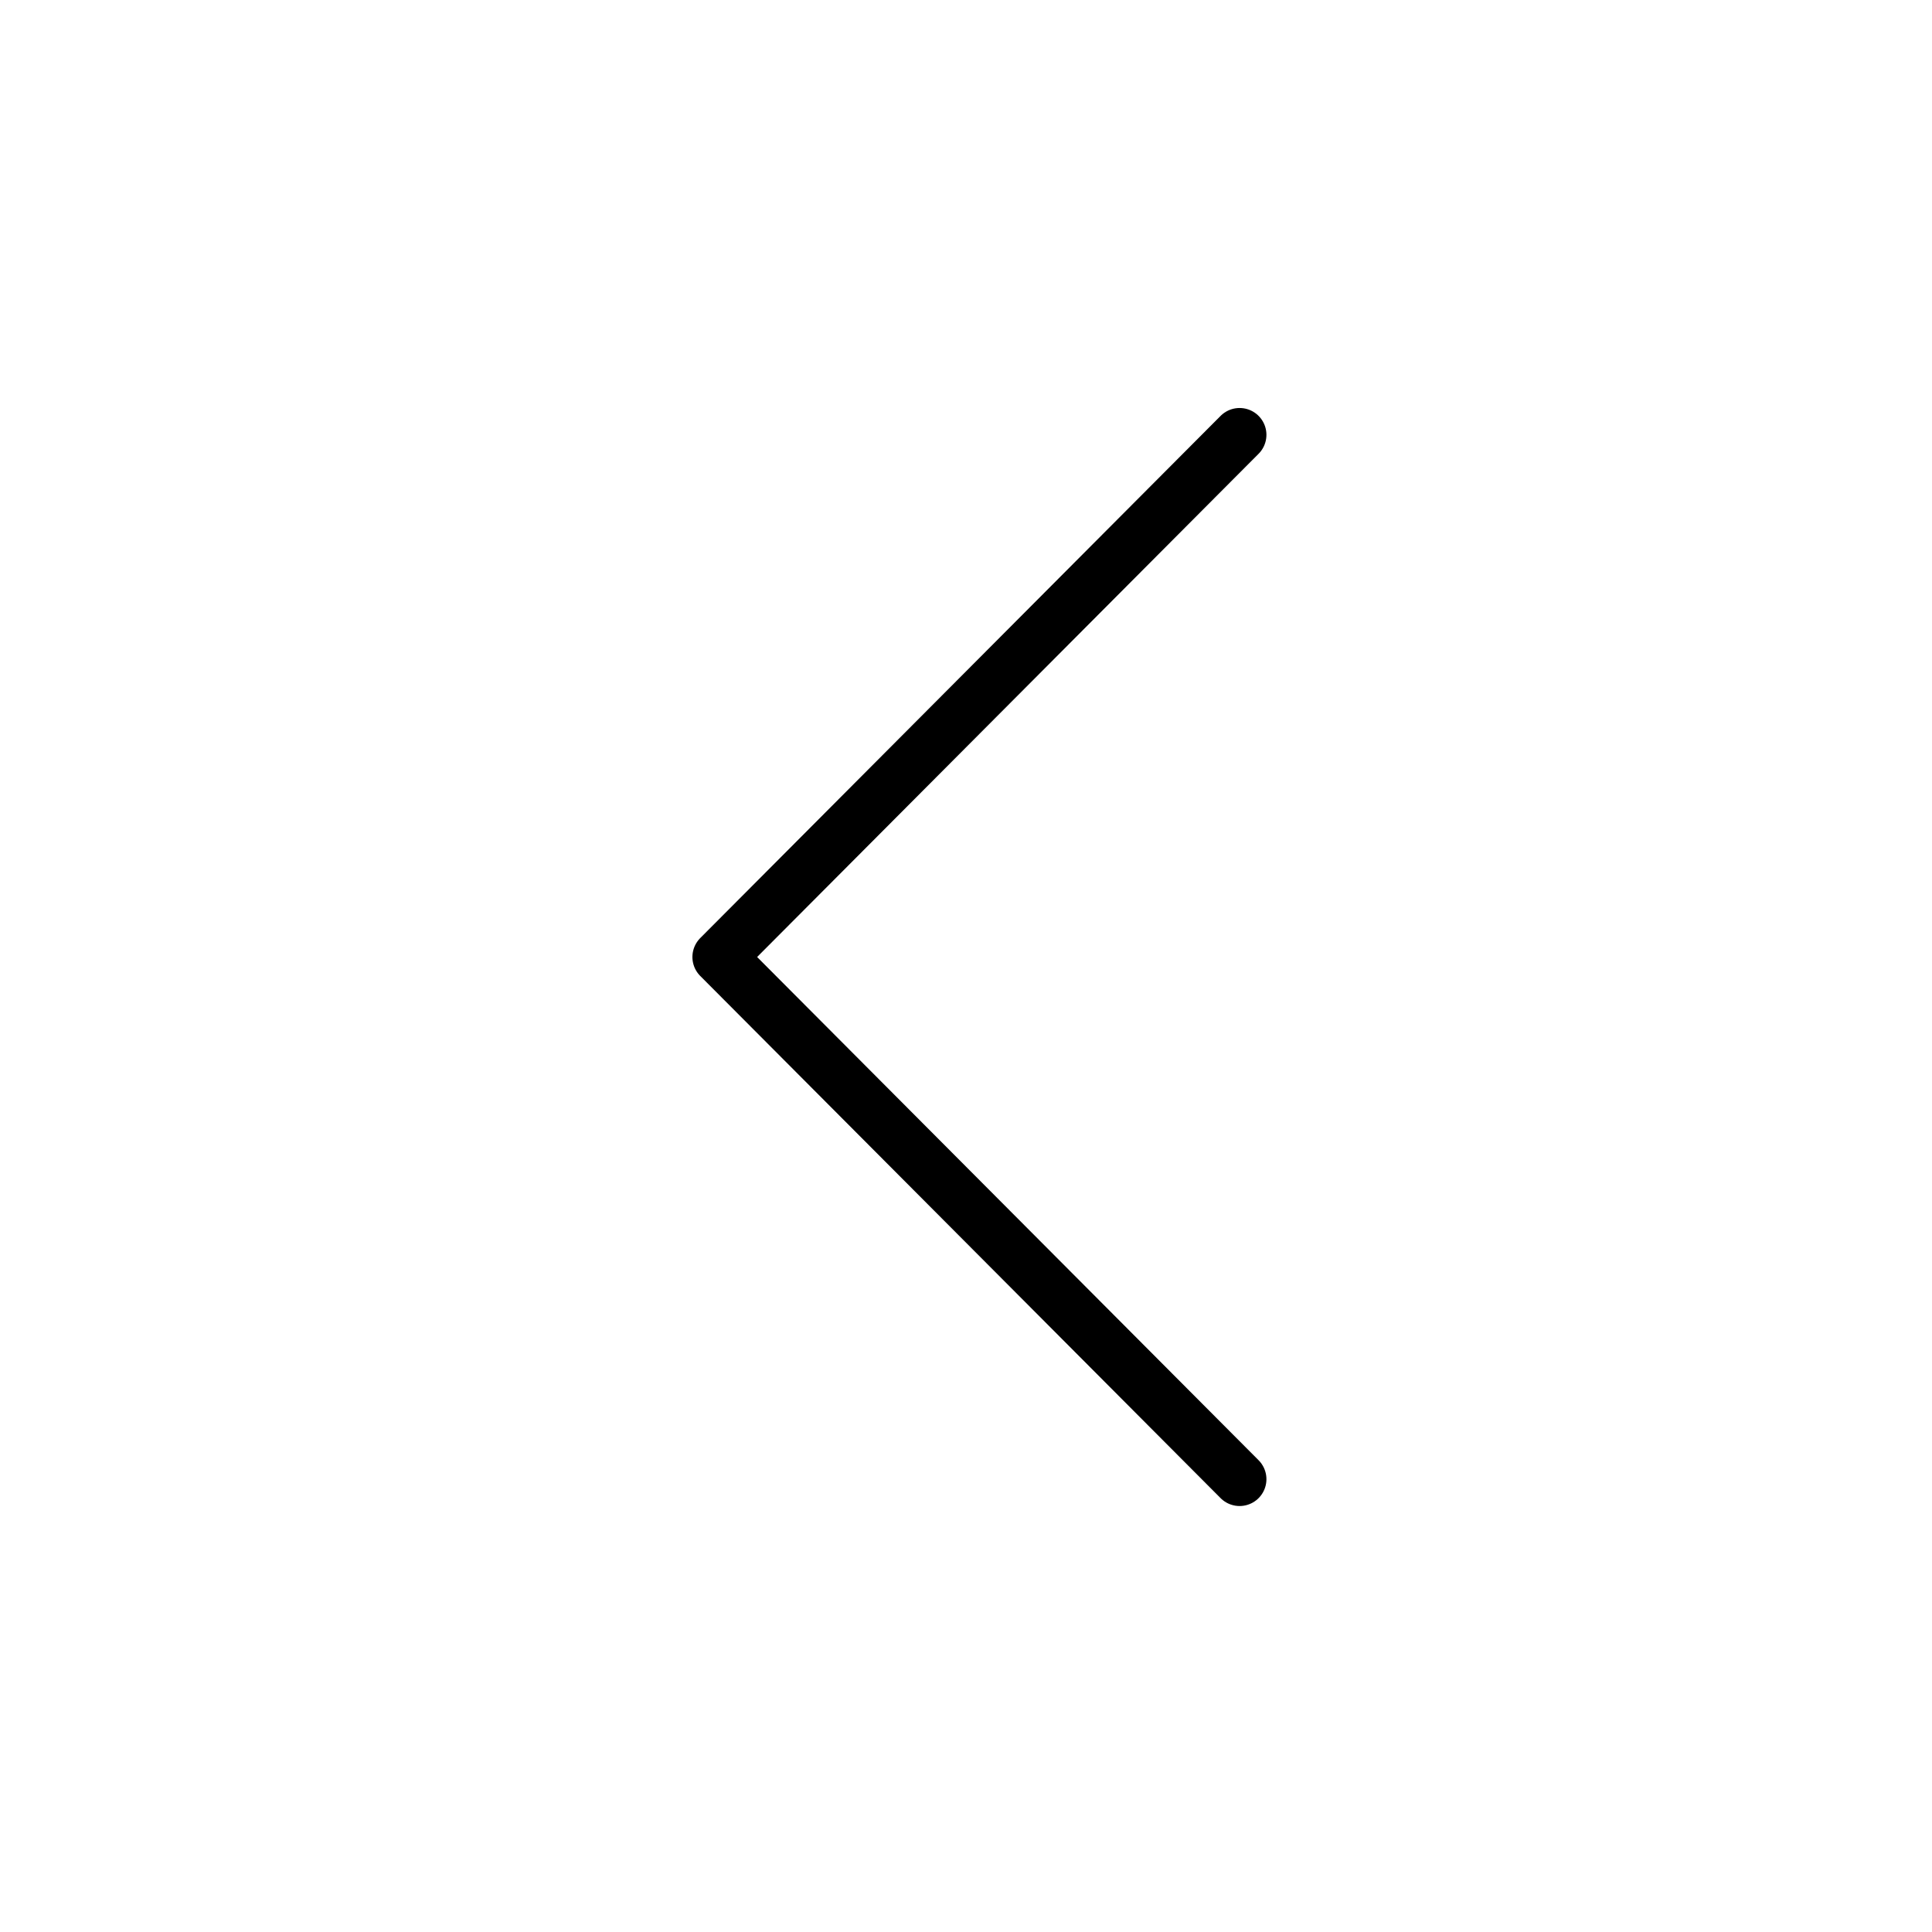
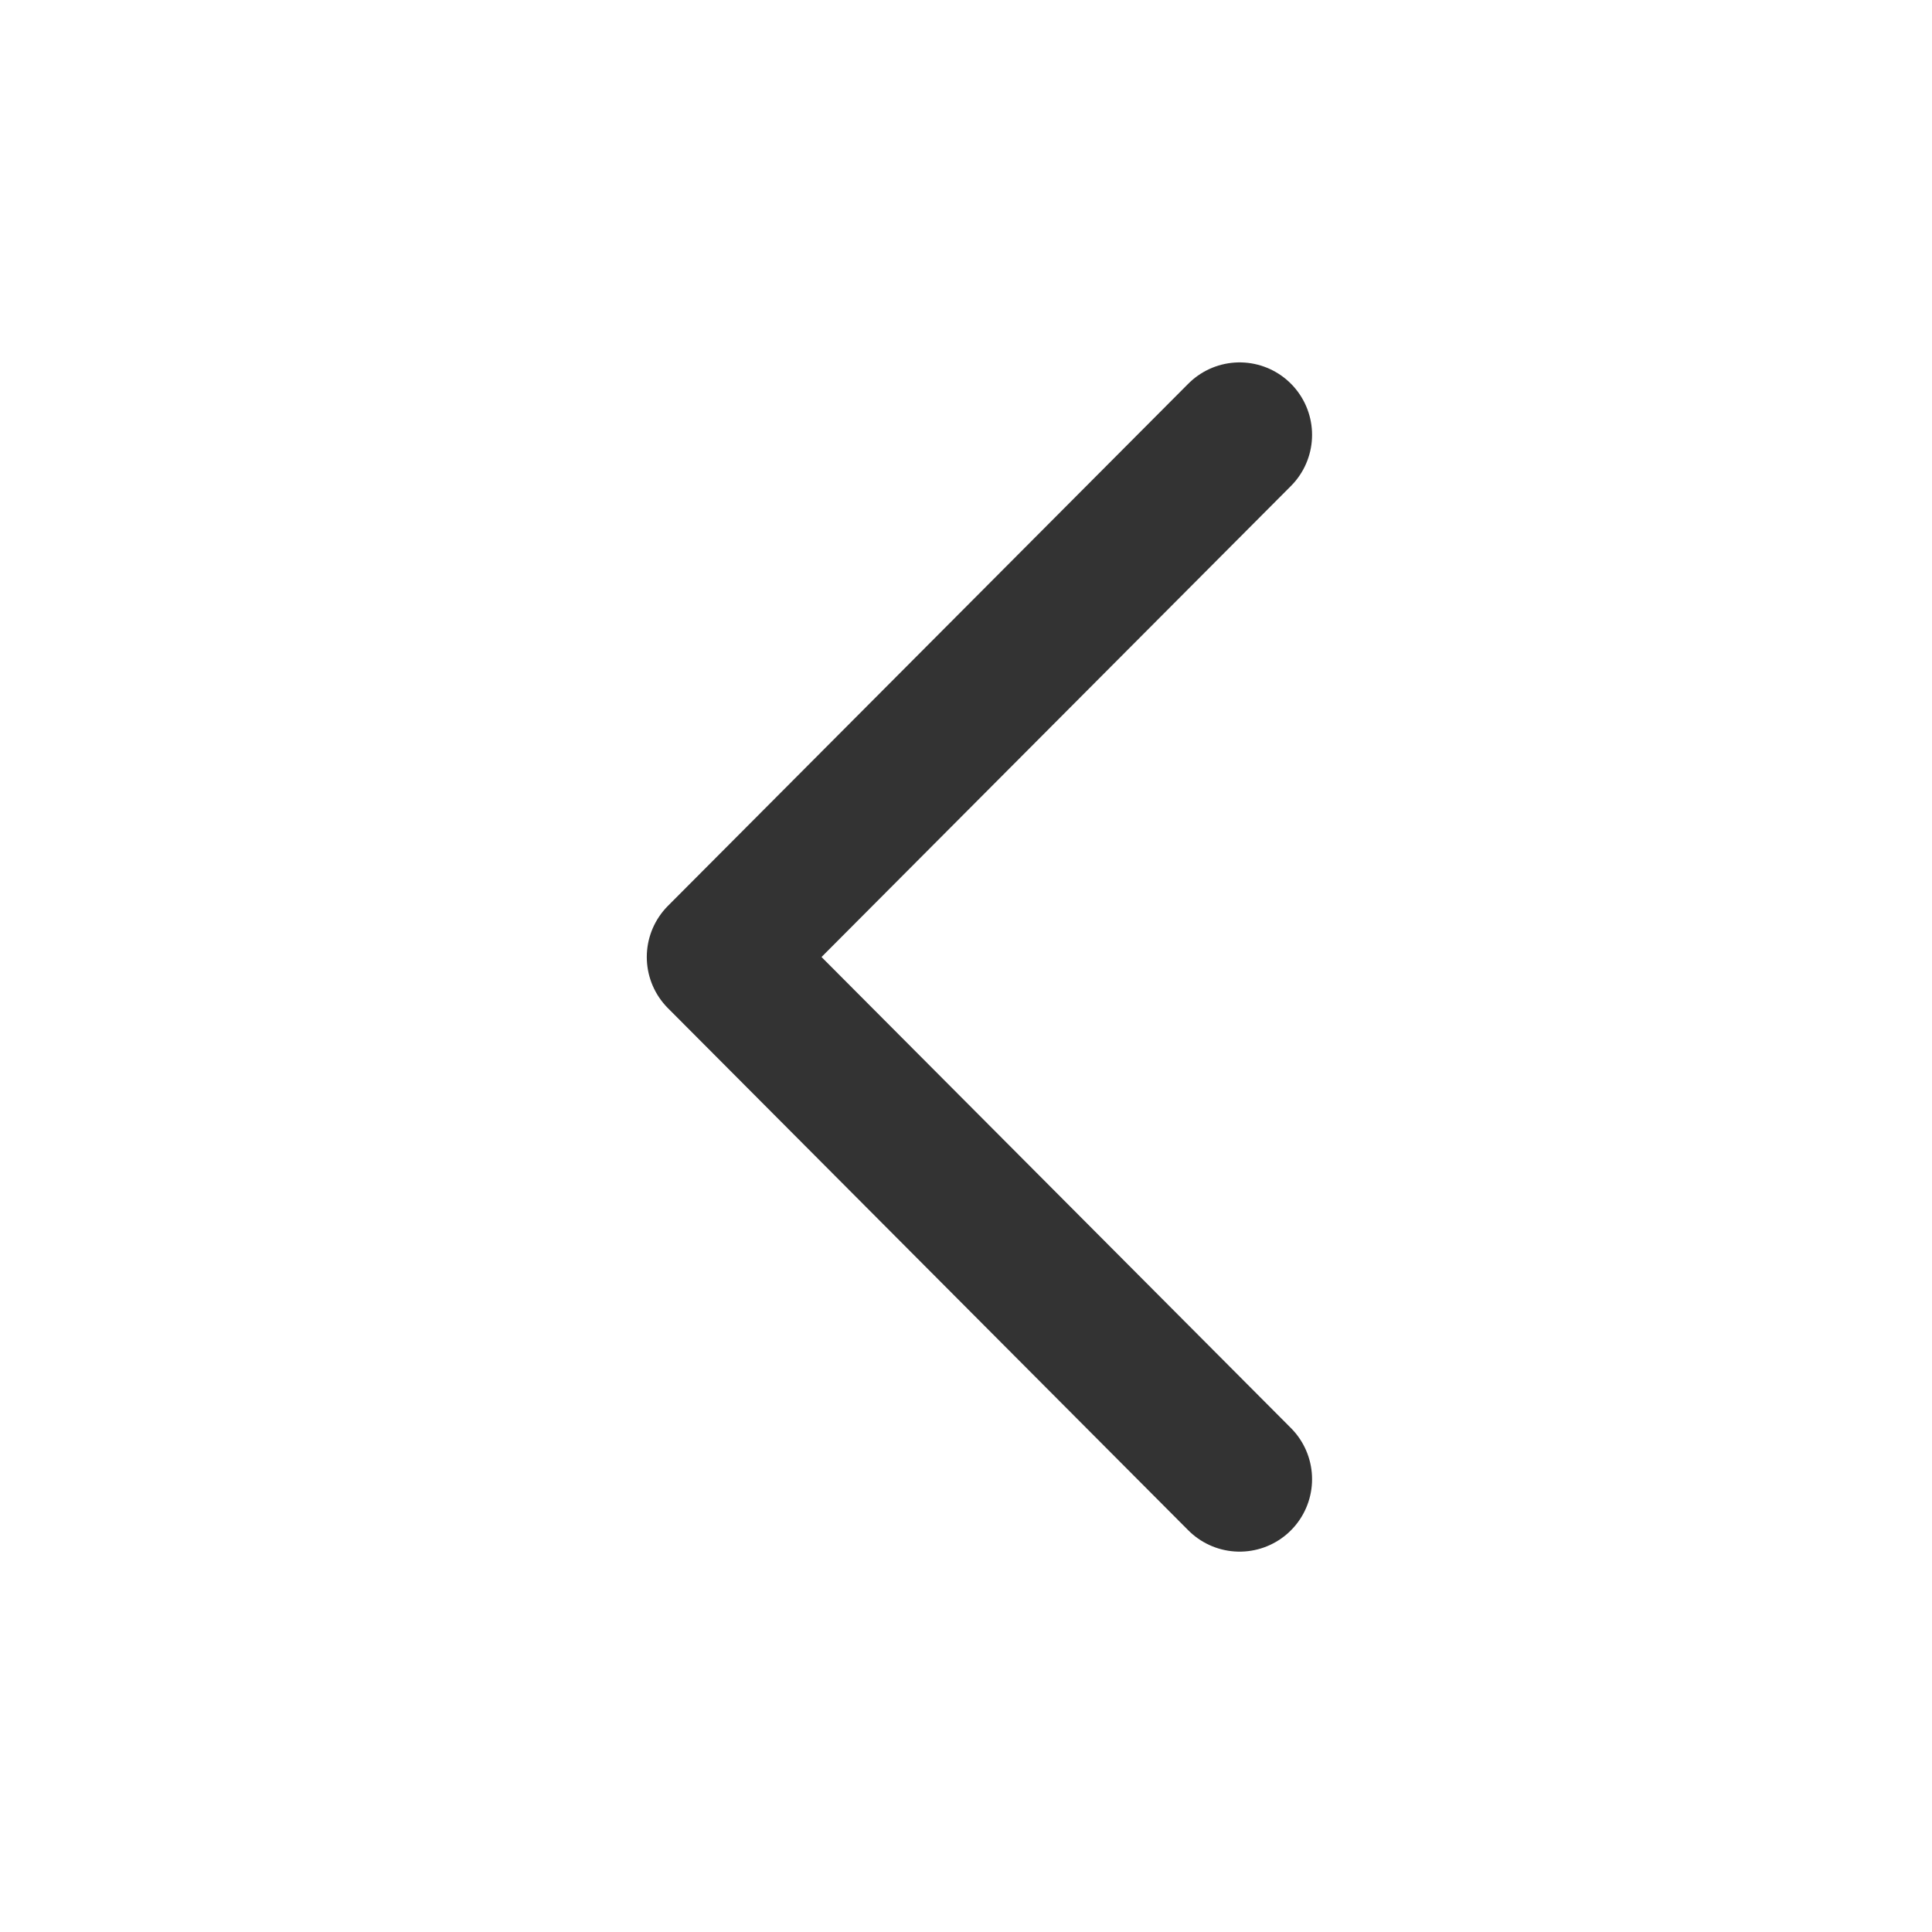
- <svg xmlns="http://www.w3.org/2000/svg" width="800px" height="800px" viewBox="0 0 72 72" id="emoji">
-   <g id="color" />
-   <g id="hair" />
-   <g id="skin" />
-   <g id="skin-shadow" />
-   <g id="line">
-     <polyline fill="none" stroke="#000000" stroke-linecap="round" stroke-linejoin="round" stroke-miterlimit="10" stroke-width="2" points="46.196,16.205 26.804,35.665 46.196,55.125" />
-   </g>
+ <svg xmlns="http://www.w3.org/2000/svg" width="40" height="40" viewBox="0 0 40 40" fill="none">
+   <path d="M25.665 9.003L14.891 19.814L25.665 30.625" stroke="#333333" stroke-width="3" stroke-miterlimit="10" stroke-linecap="round" stroke-linejoin="round" />
</svg>
